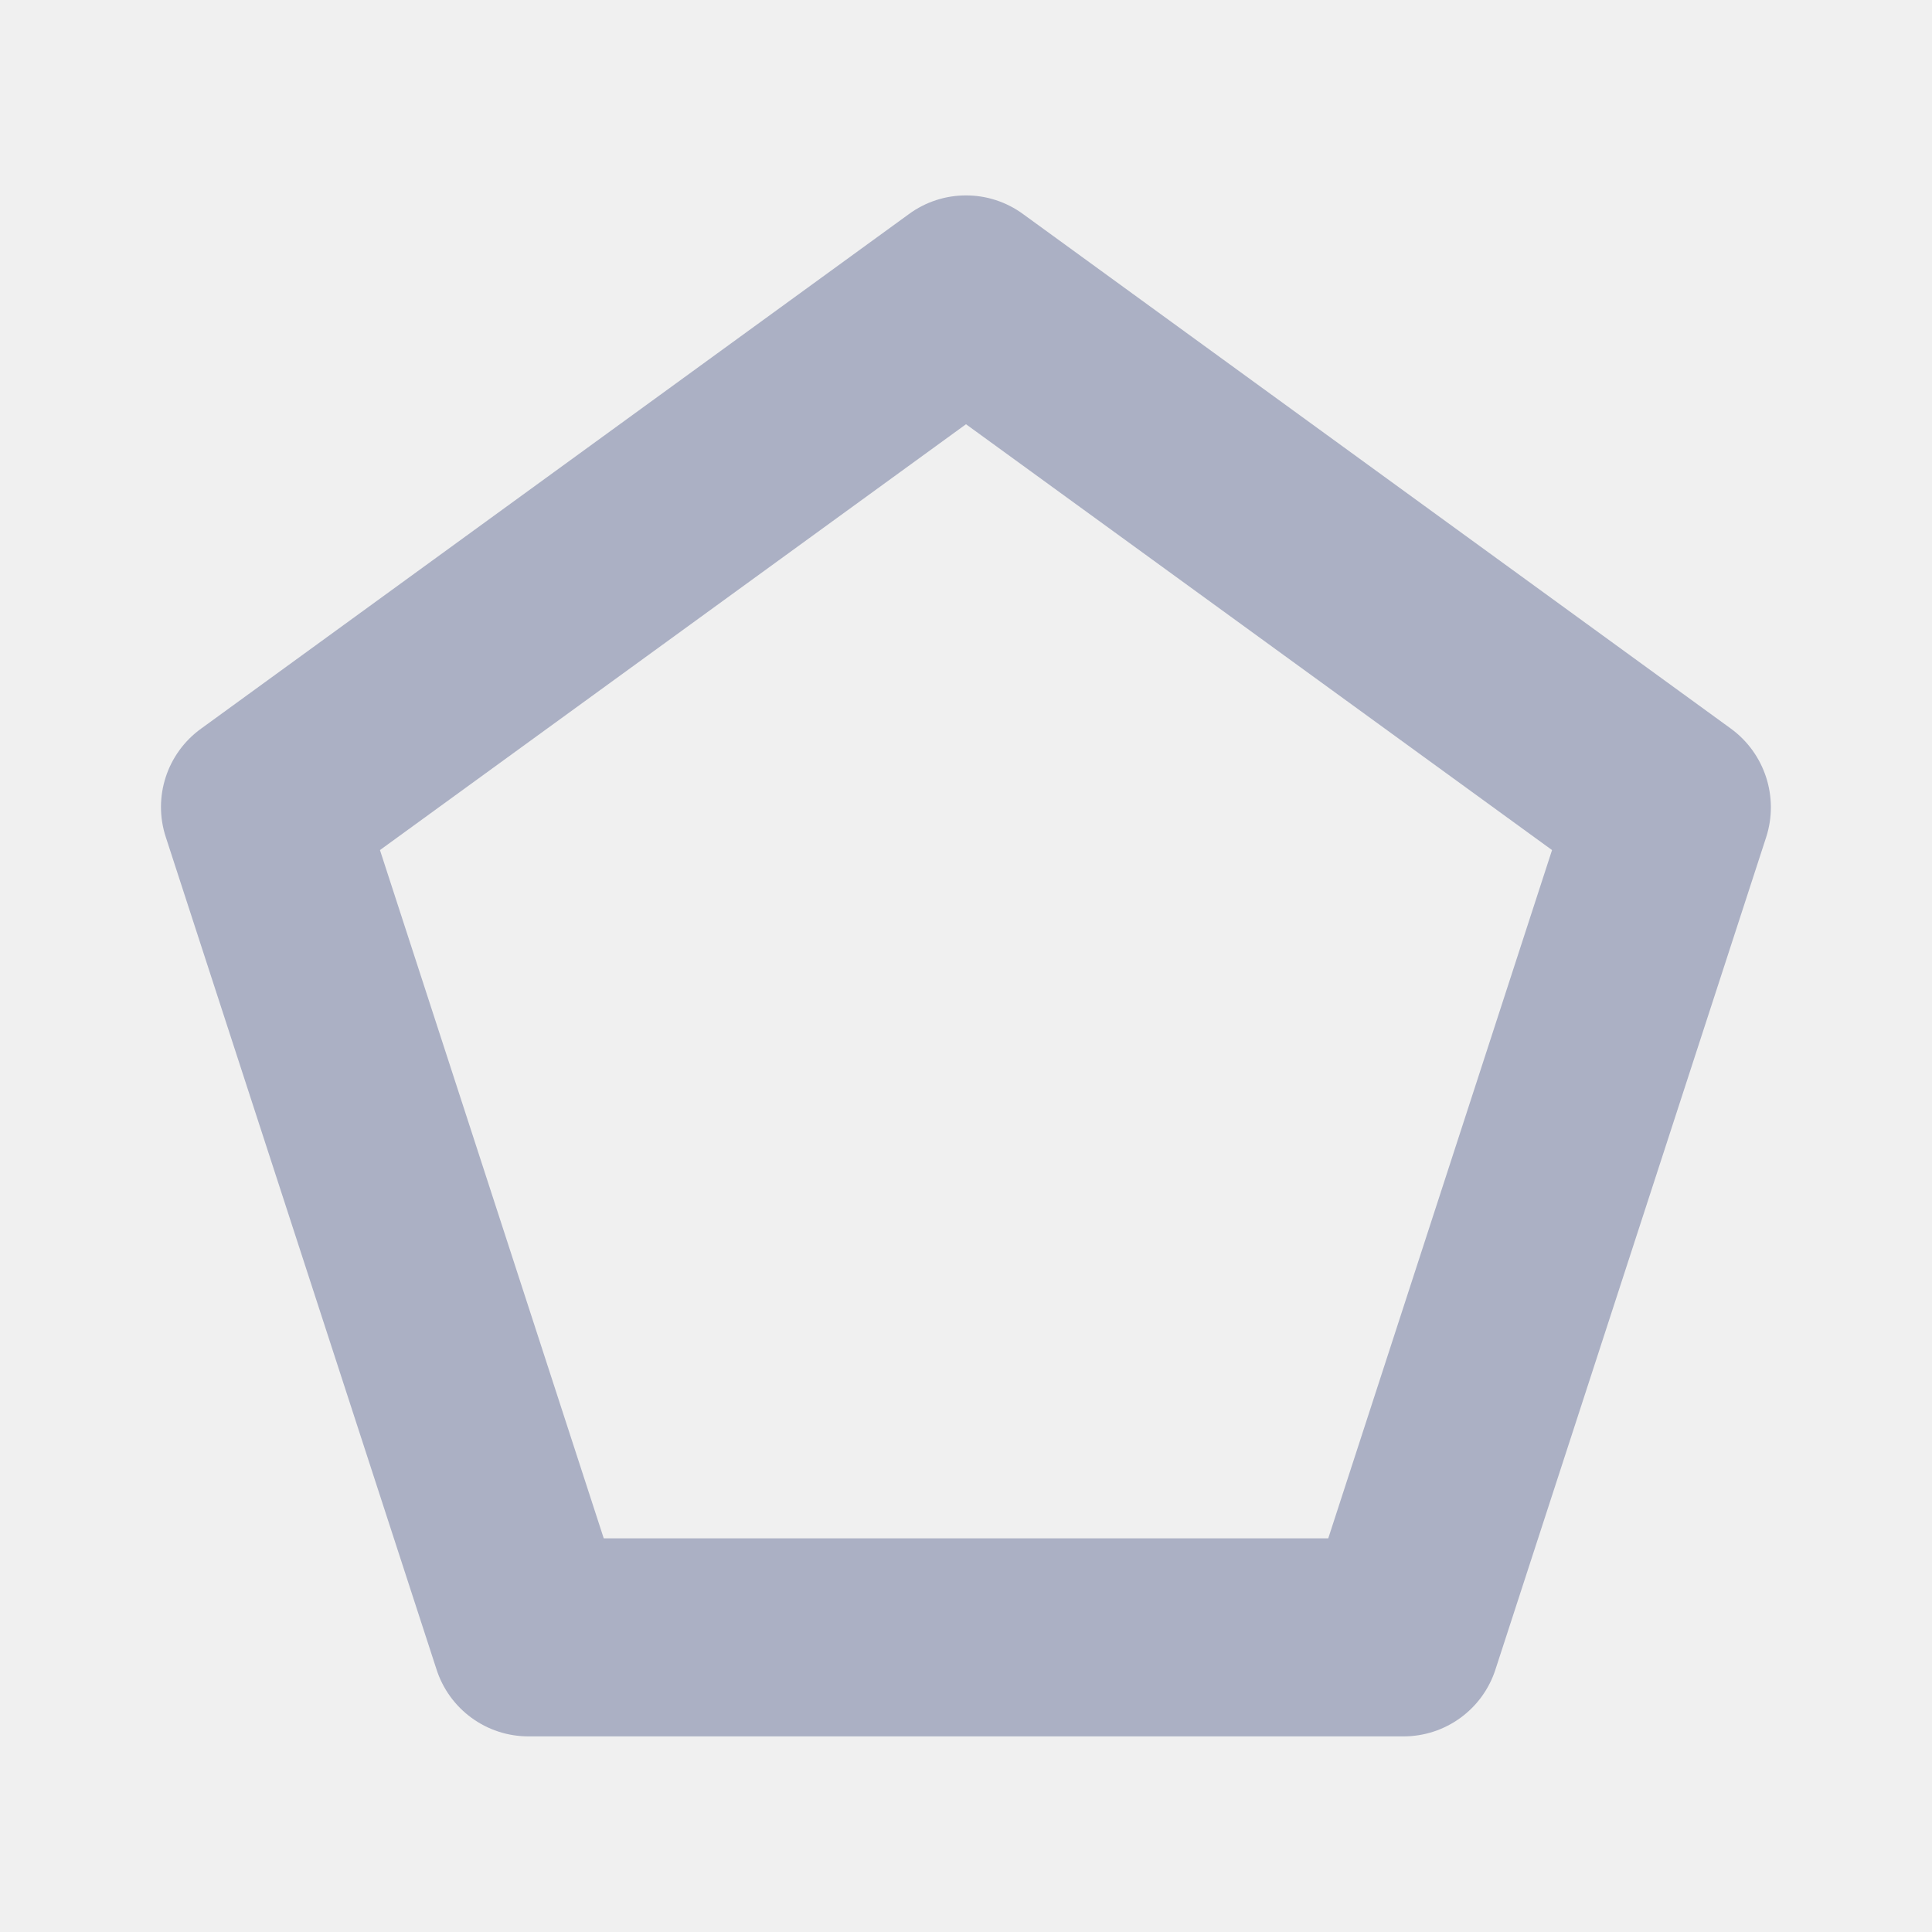
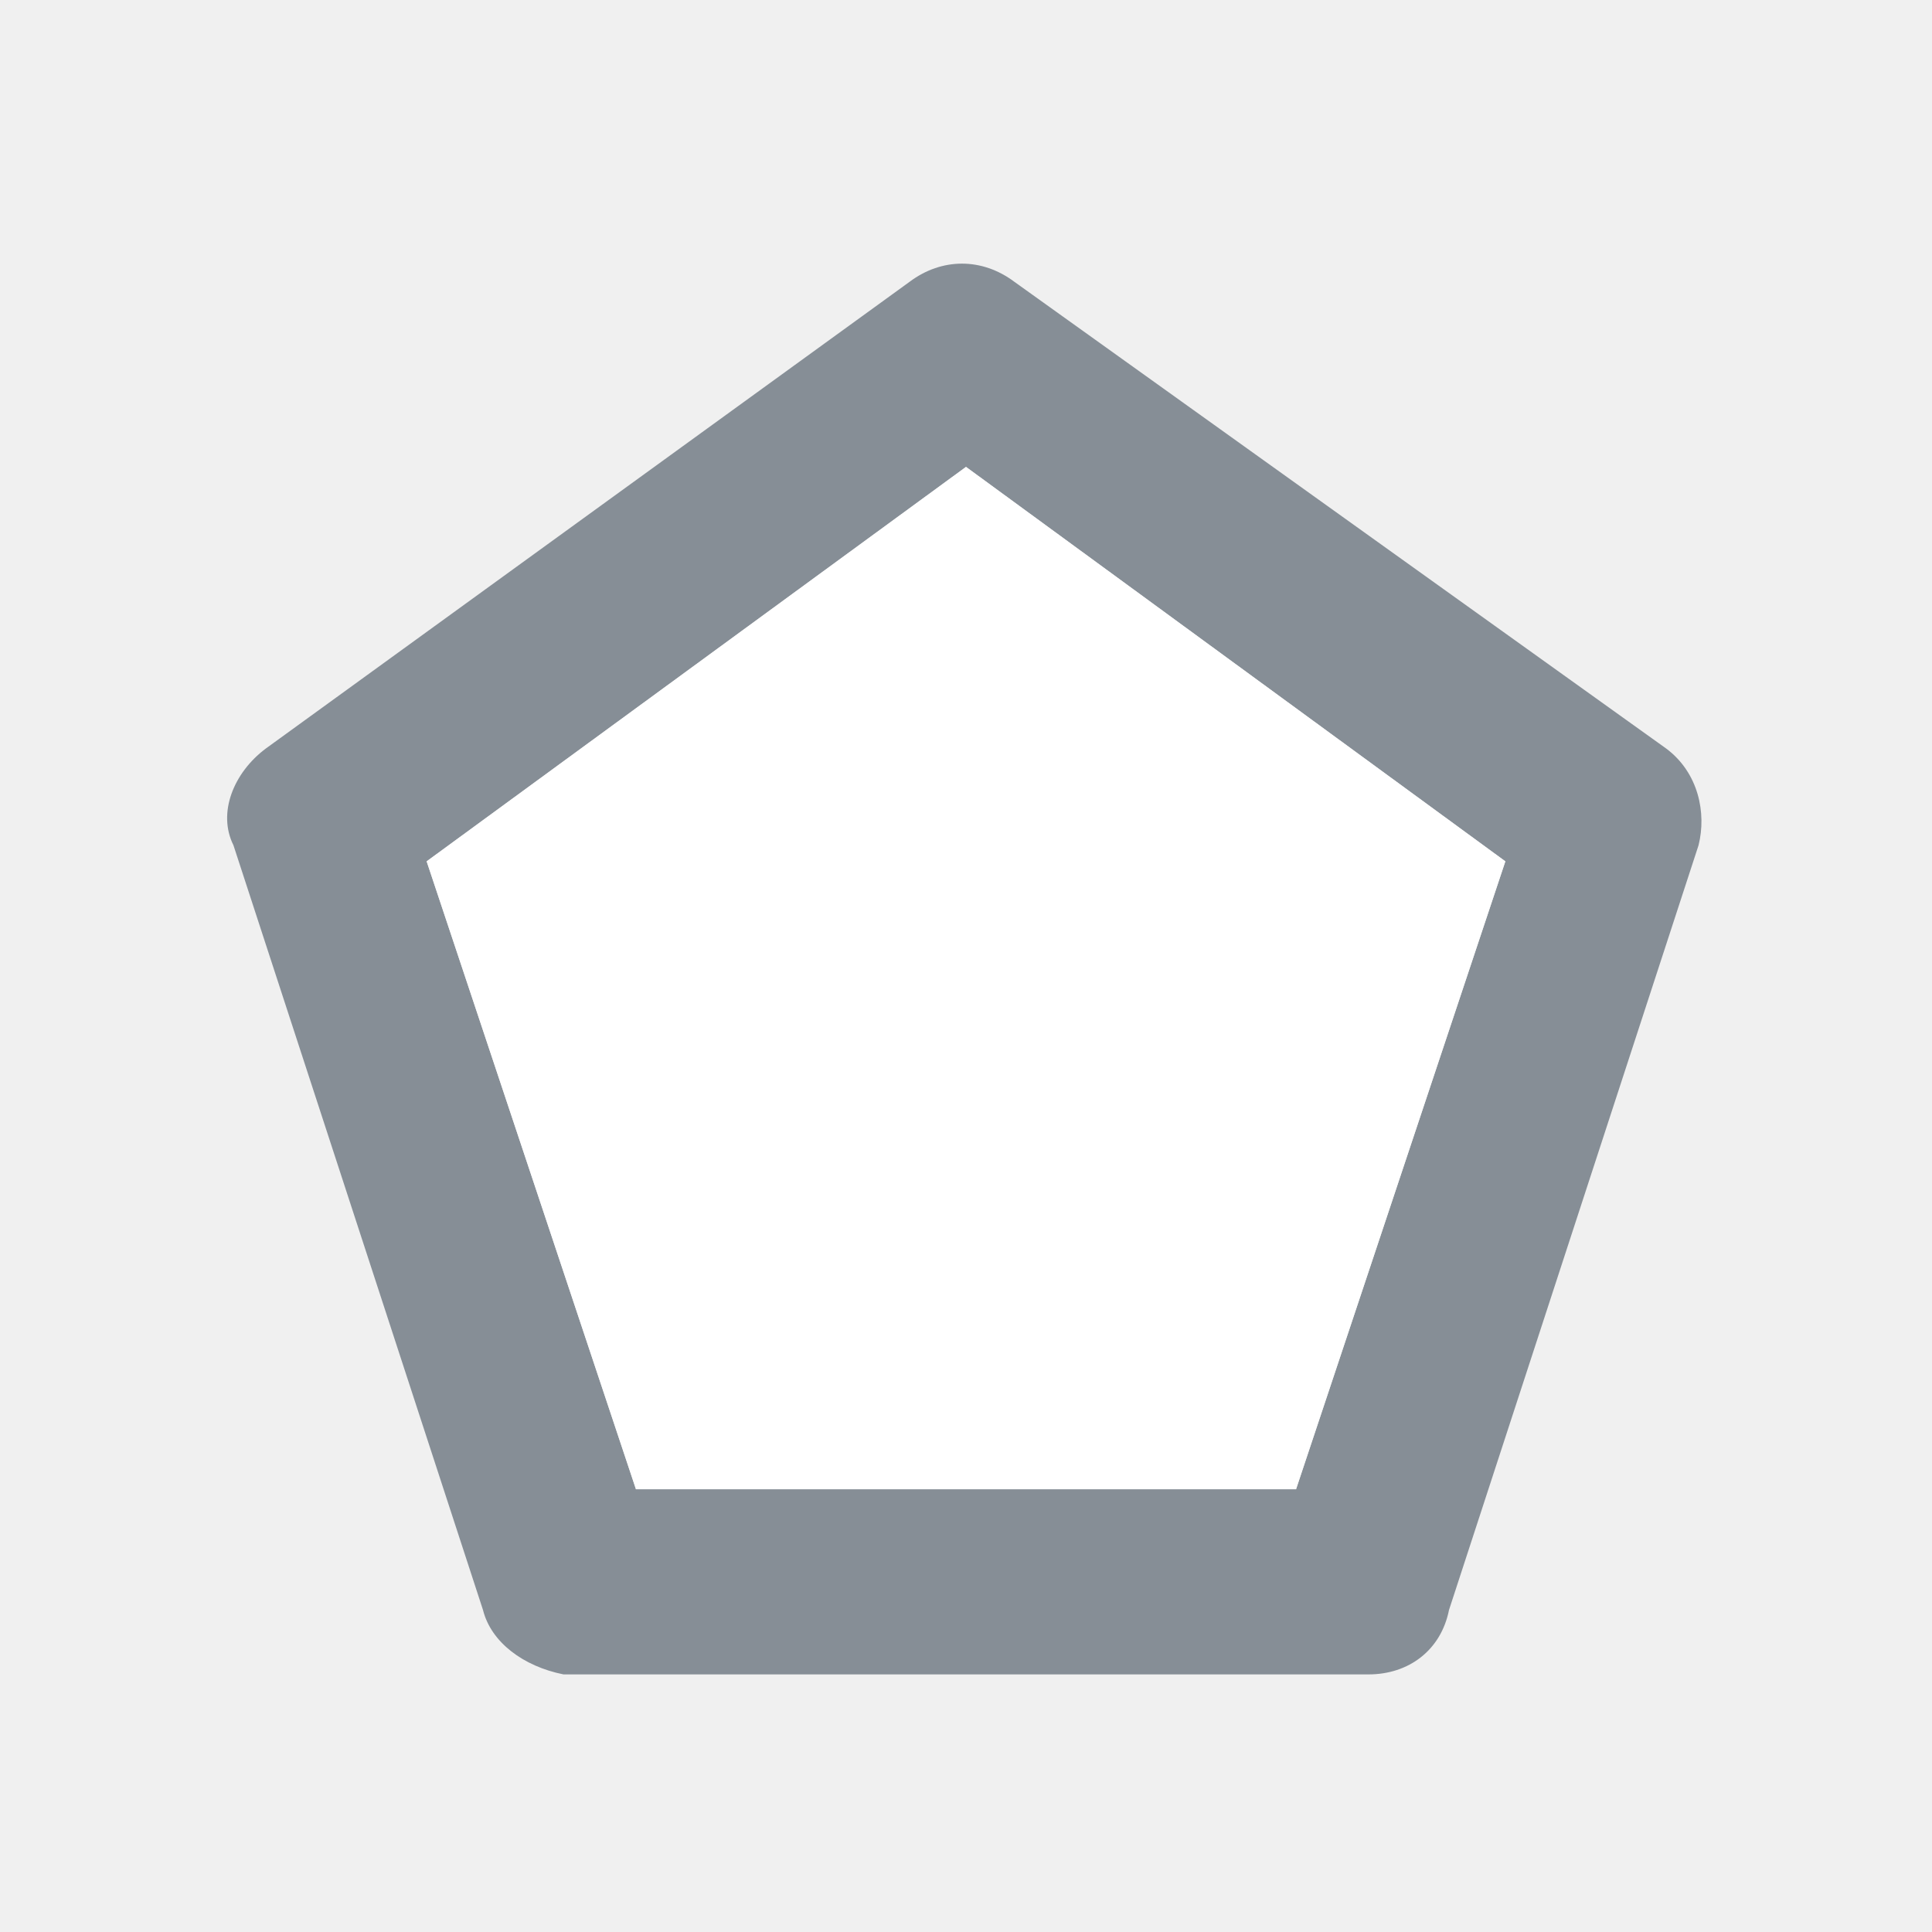
- <svg xmlns="http://www.w3.org/2000/svg" viewBox="0 0 24 24">
-   <defs>
-     <style>.cls-1{fill:#abb0c4;}</style>
-   </defs>
-   <path class="cls-1" d="M21.5,9.05,12.71,2.66a1.2,1.2,0,0,0-1.42,0L2.5,9.05a1.2,1.2,0,0,0-.44,1.35L5.42,20.73a1.2,1.2,0,0,0,1.15.84H17.43a1.2,1.2,0,0,0,1.15-.84L21.94,10.4A1.21,1.21,0,0,0,21.5,9.05Zm-5,10.06h-9L4.72,10.56,12,5.27l7.28,5.29Z" />
+ <svg xmlns="http://www.w3.org/2000/svg" version="1.1" id="icon" x="0px" y="0px" viewBox="0 0 24 24" style="enable-background:new 0 0 24 24;" xml:space="preserve">
+   <style type="text/css">
+ 	.st0{fill:#868E96;}
+ 	.st1{fill:#FFFFFF;}
+ </style>
+   <path class="st0" d="M20.7,9.3l-8.1-5.8c-0.4-0.3-0.9-0.3-1.3,0L3.3,9.3c-0.4,0.3-0.6,0.8-0.4,1.2L6,20c0.1,0.4,0.5,0.7,1,0.8h10  c0.5,0,0.9-0.3,1-0.8l3.1-9.5C21.2,10.1,21.1,9.6,20.7,9.3z M16.1,18.5H7.9l-2.6-7.8L12,5.8l6.7,4.9L16.1,18.5z" />
+   <polygon fill="fill" class="st1" points="16.1,18.5 7.9,18.5 5.3,10.7 12,5.8 18.7,10.7 " />
</svg>
